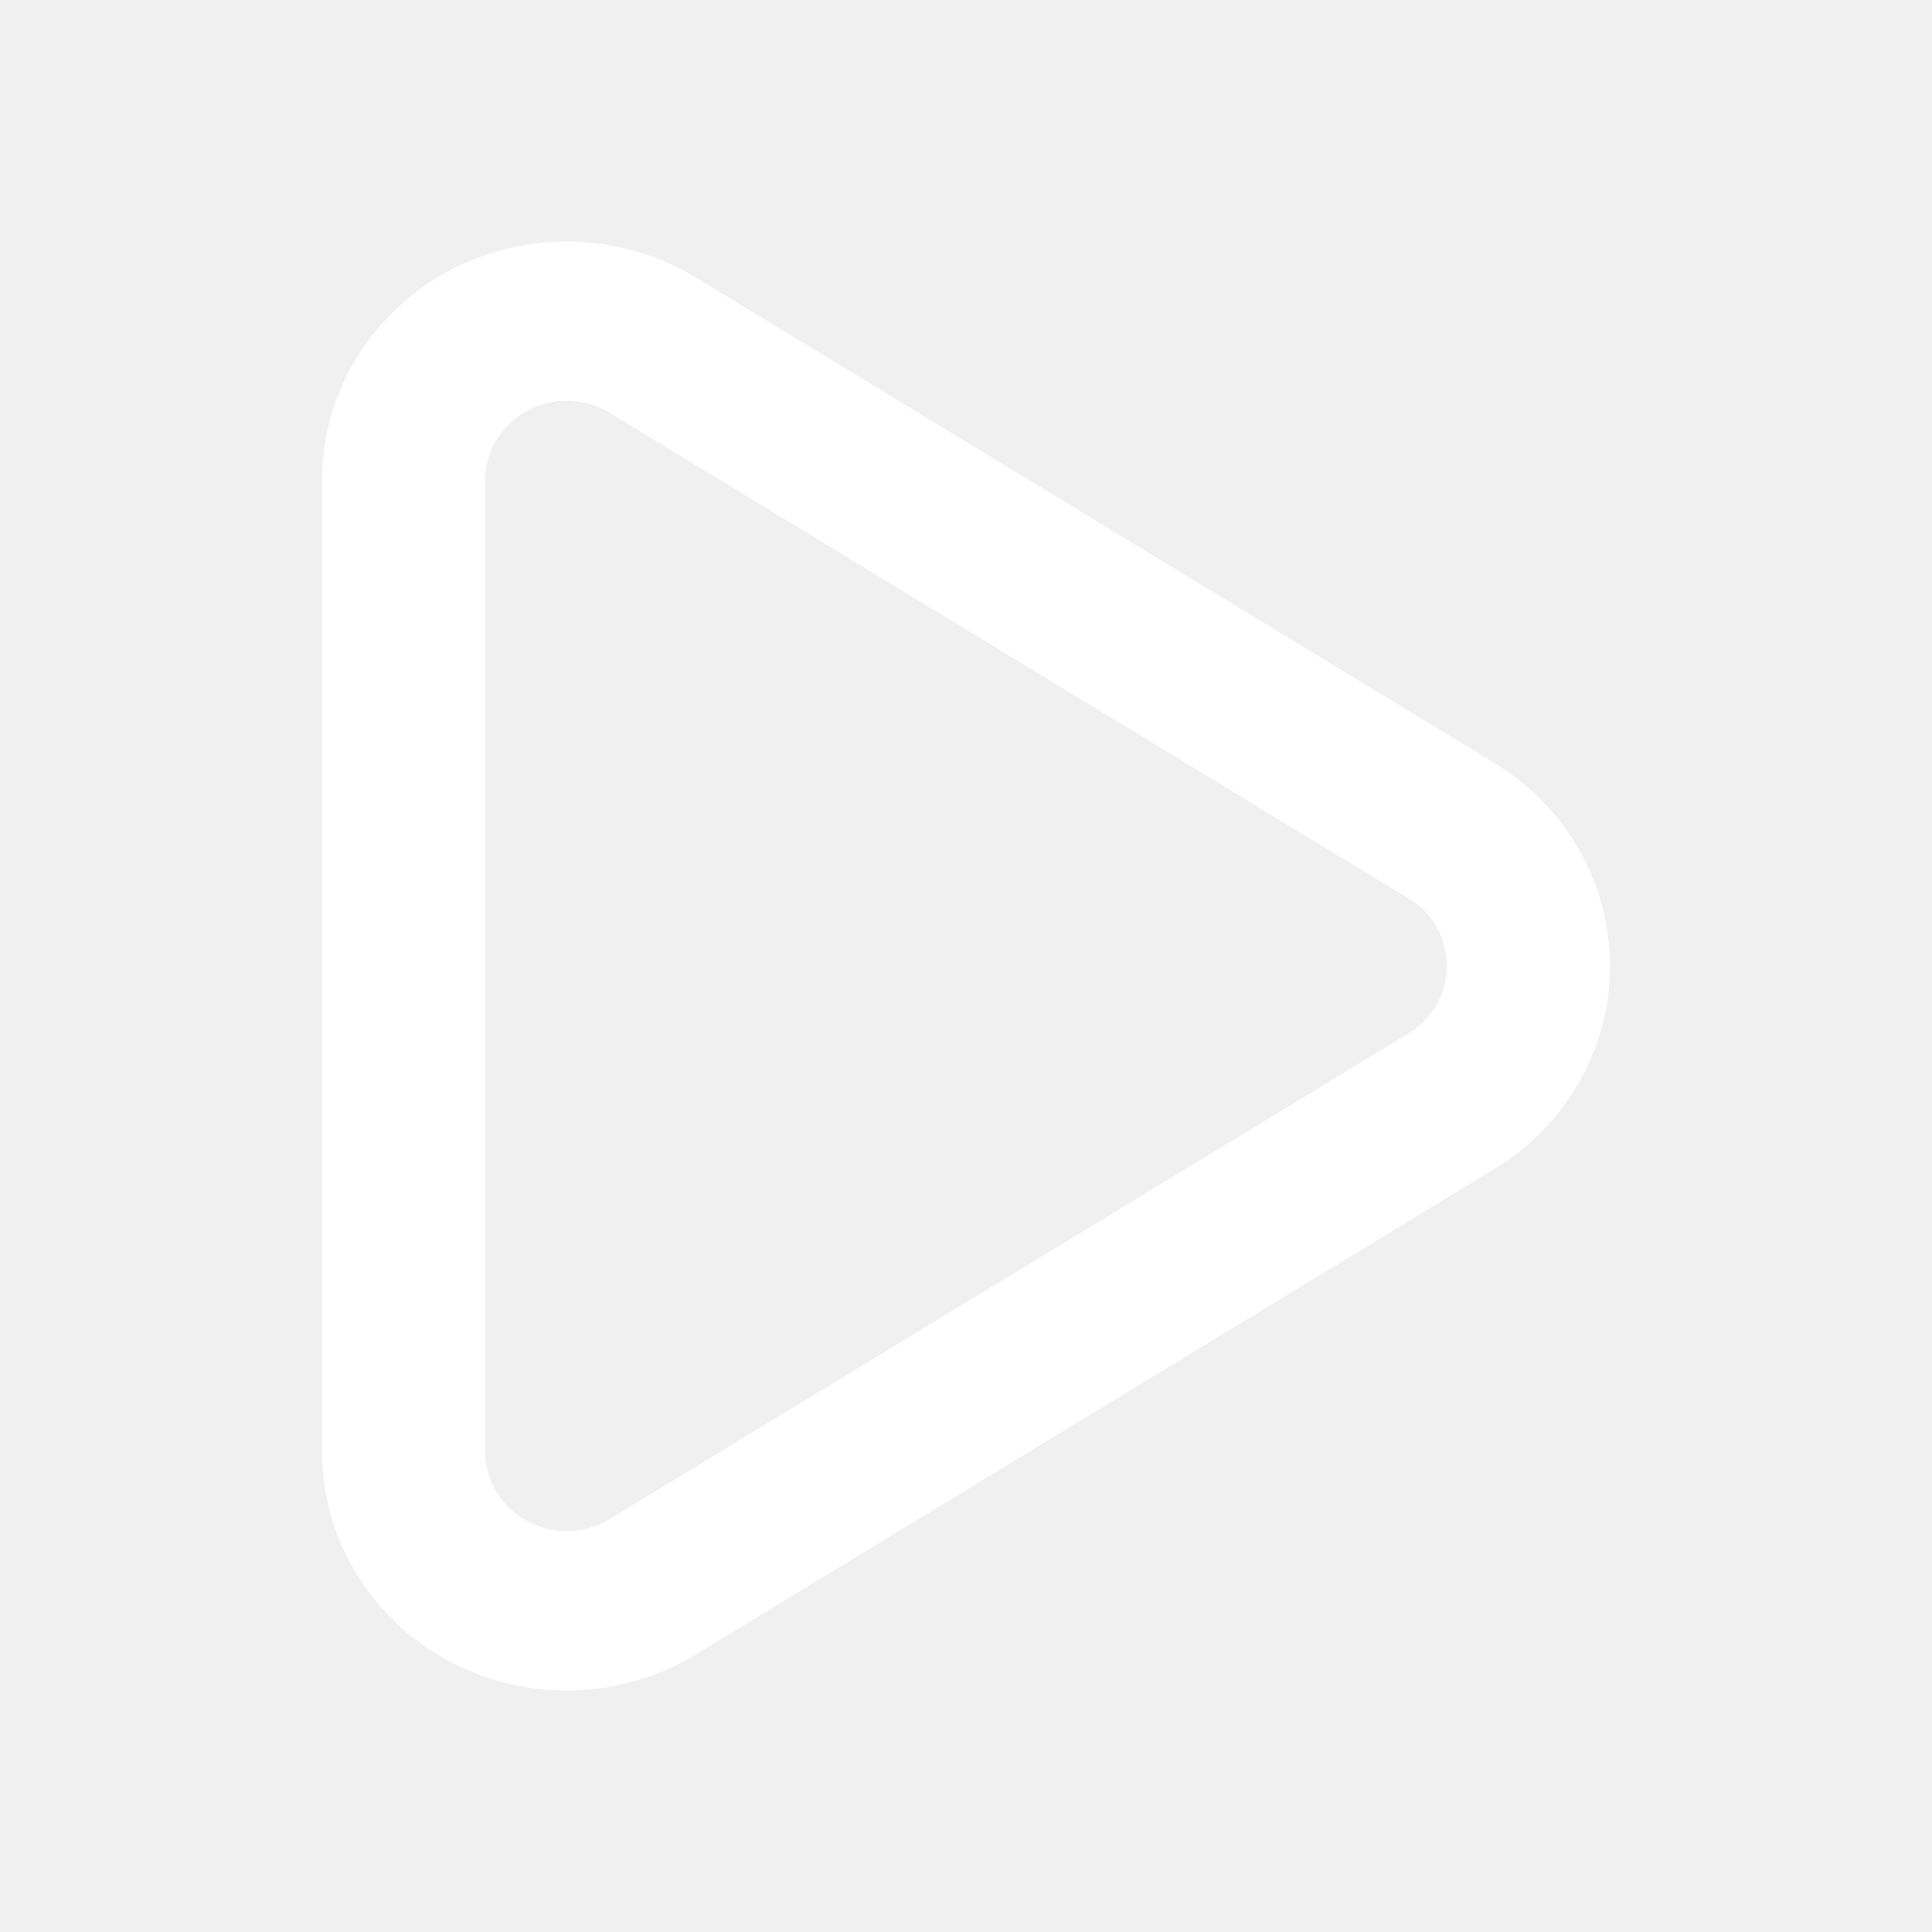
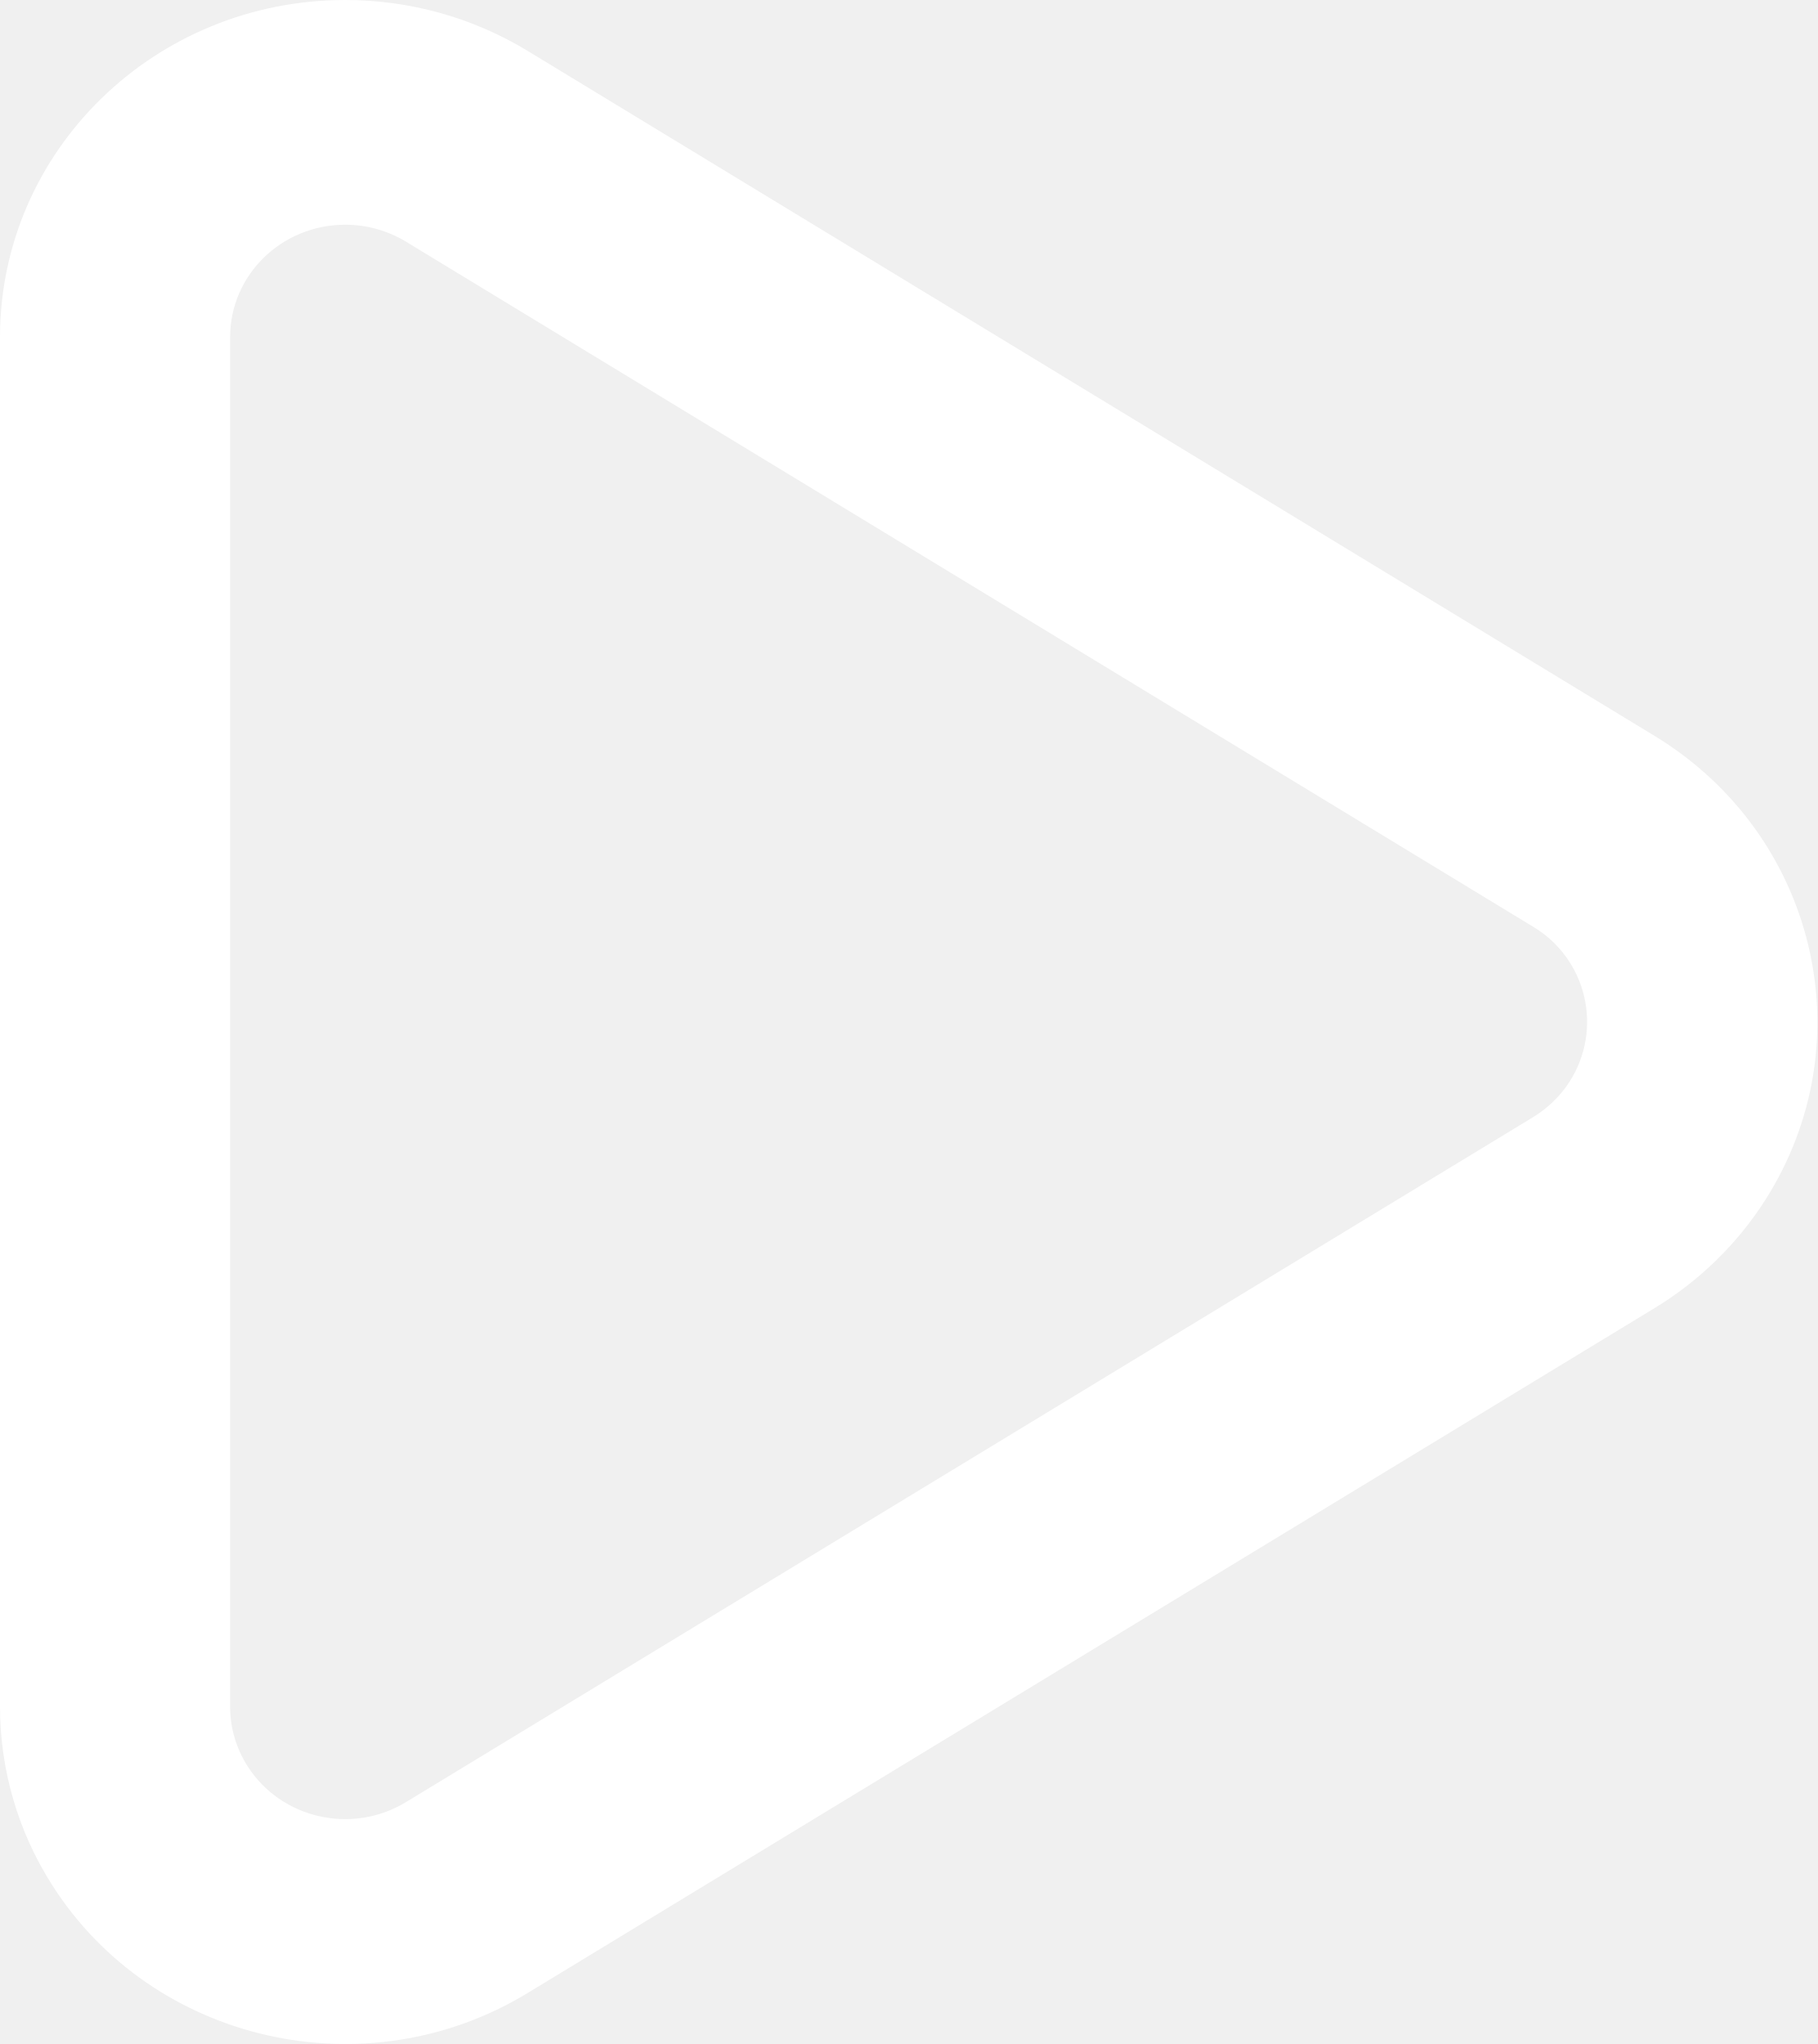
- <svg xmlns="http://www.w3.org/2000/svg" width="96" height="96" viewBox="0 0 96 96" fill="none">
-   <path d="M71.28 50.092C71.561 49.651 71.75 49.158 71.837 48.643C71.924 48.128 71.906 47.6 71.785 47.092C71.665 46.583 71.443 46.104 71.133 45.683C70.824 45.262 70.433 44.907 69.984 44.64L30.296 20.512C29.651 20.121 28.91 19.915 28.156 19.916C25.916 19.916 24.104 21.688 24.104 23.876V72.12C24.104 72.86 24.316 73.584 24.716 74.212C25.9 76.068 28.396 76.636 30.296 75.48L69.984 51.356C70.508 51.036 70.956 50.6 71.284 50.088L71.28 50.092ZM74.264 58.08L34.58 82.204C28.88 85.672 21.38 83.964 17.836 78.4C16.638 76.525 16.001 74.346 16 72.12V23.88C16 17.316 21.44 12 28.16 12C30.428 12 32.652 12.62 34.58 13.792L74.264 37.92C79.964 41.384 81.712 48.704 78.164 54.272C77.18 55.816 75.844 57.12 74.264 58.08Z" fill="white" />
+ <svg xmlns="http://www.w3.org/2000/svg" width="64" height="72" viewBox="0 0 64 72" fill="none">
+   <path d="M55.28 38.092C55.561 37.651 55.75 37.158 55.837 36.643C55.924 36.128 55.906 35.6 55.785 35.092C55.664 34.583 55.443 34.104 55.133 33.683C54.824 33.262 54.433 32.907 53.984 32.64L14.296 8.512C13.651 8.121 12.91 7.915 12.156 7.916C9.916 7.916 8.104 9.688 8.104 11.876V60.12C8.104 60.86 8.316 61.584 8.716 62.212C9.9 64.068 12.396 64.636 14.296 63.48L53.984 39.356C54.508 39.036 54.956 38.6 55.284 38.088L55.28 38.092ZM58.264 46.08L18.58 70.204C12.88 73.672 5.38 71.964 1.836 66.4C0.638 64.525 0.001 62.346 0 60.12L0 11.88C0 5.316 5.44 0 12.16 0C14.428 0 16.652 0.62 18.58 1.792L58.264 25.92C63.964 29.384 65.712 36.704 62.164 42.272C61.18 43.816 59.844 45.12 58.264 46.08Z" fill="white" />
</svg>
